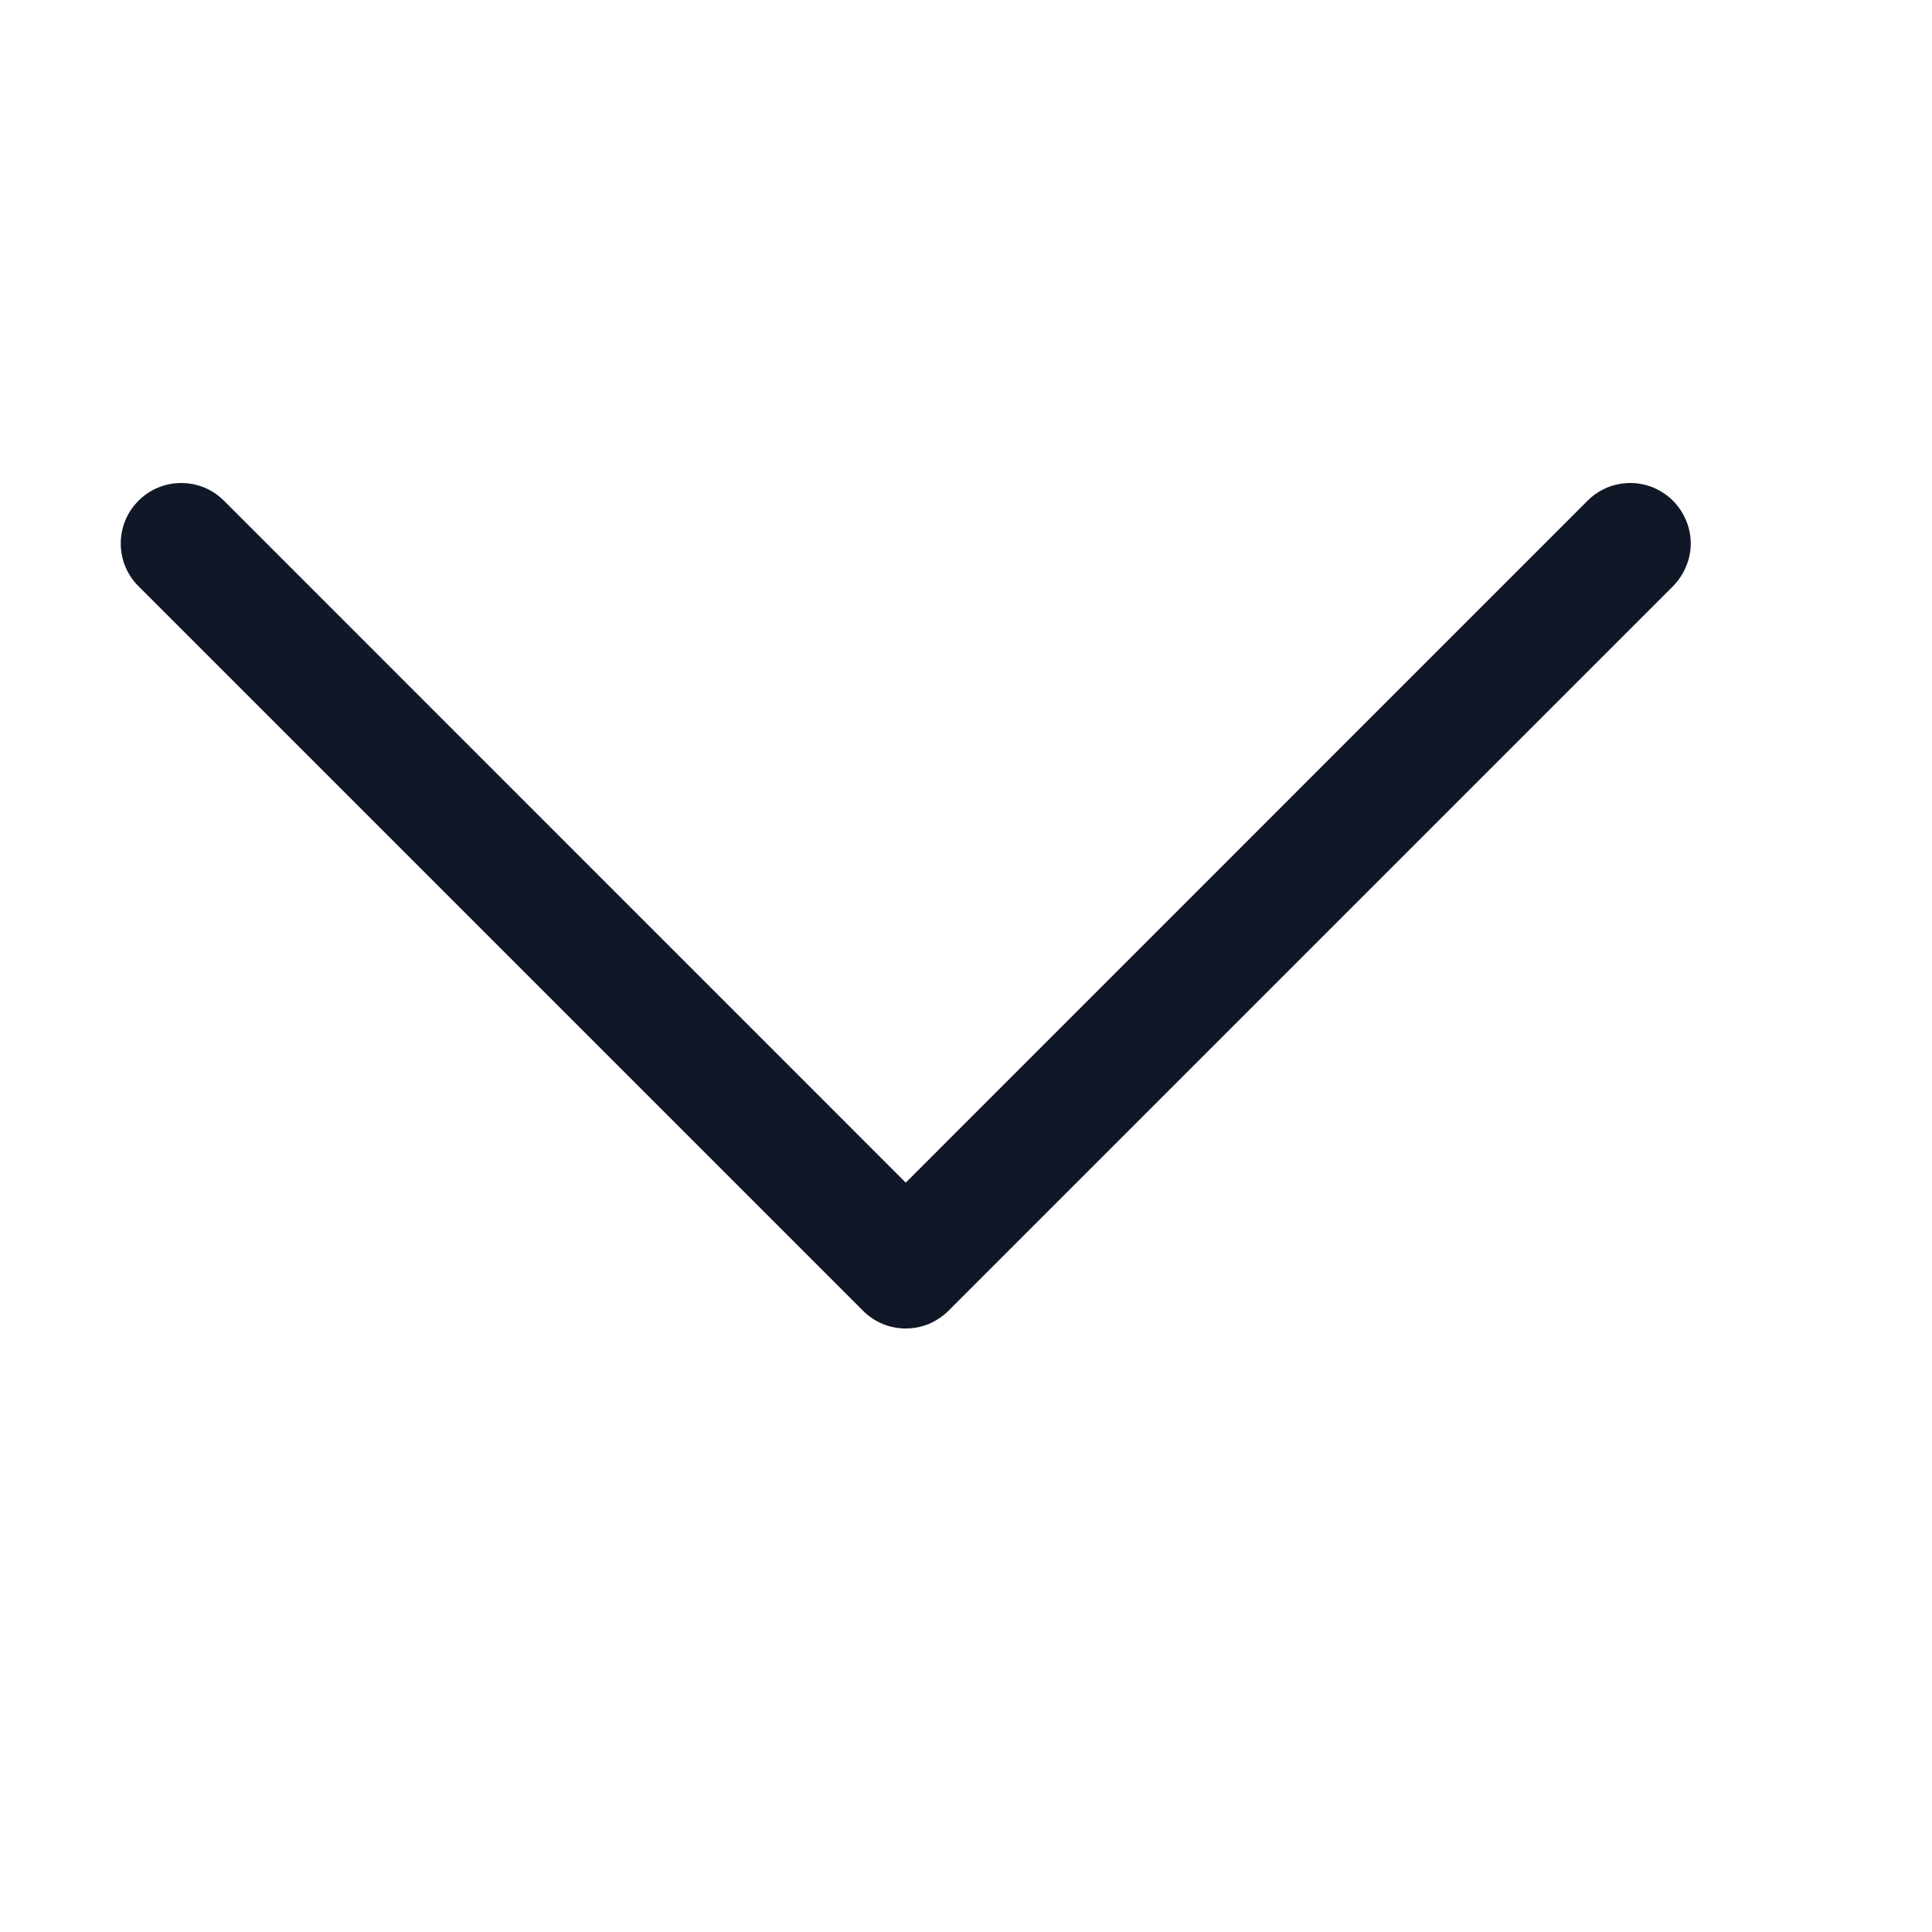
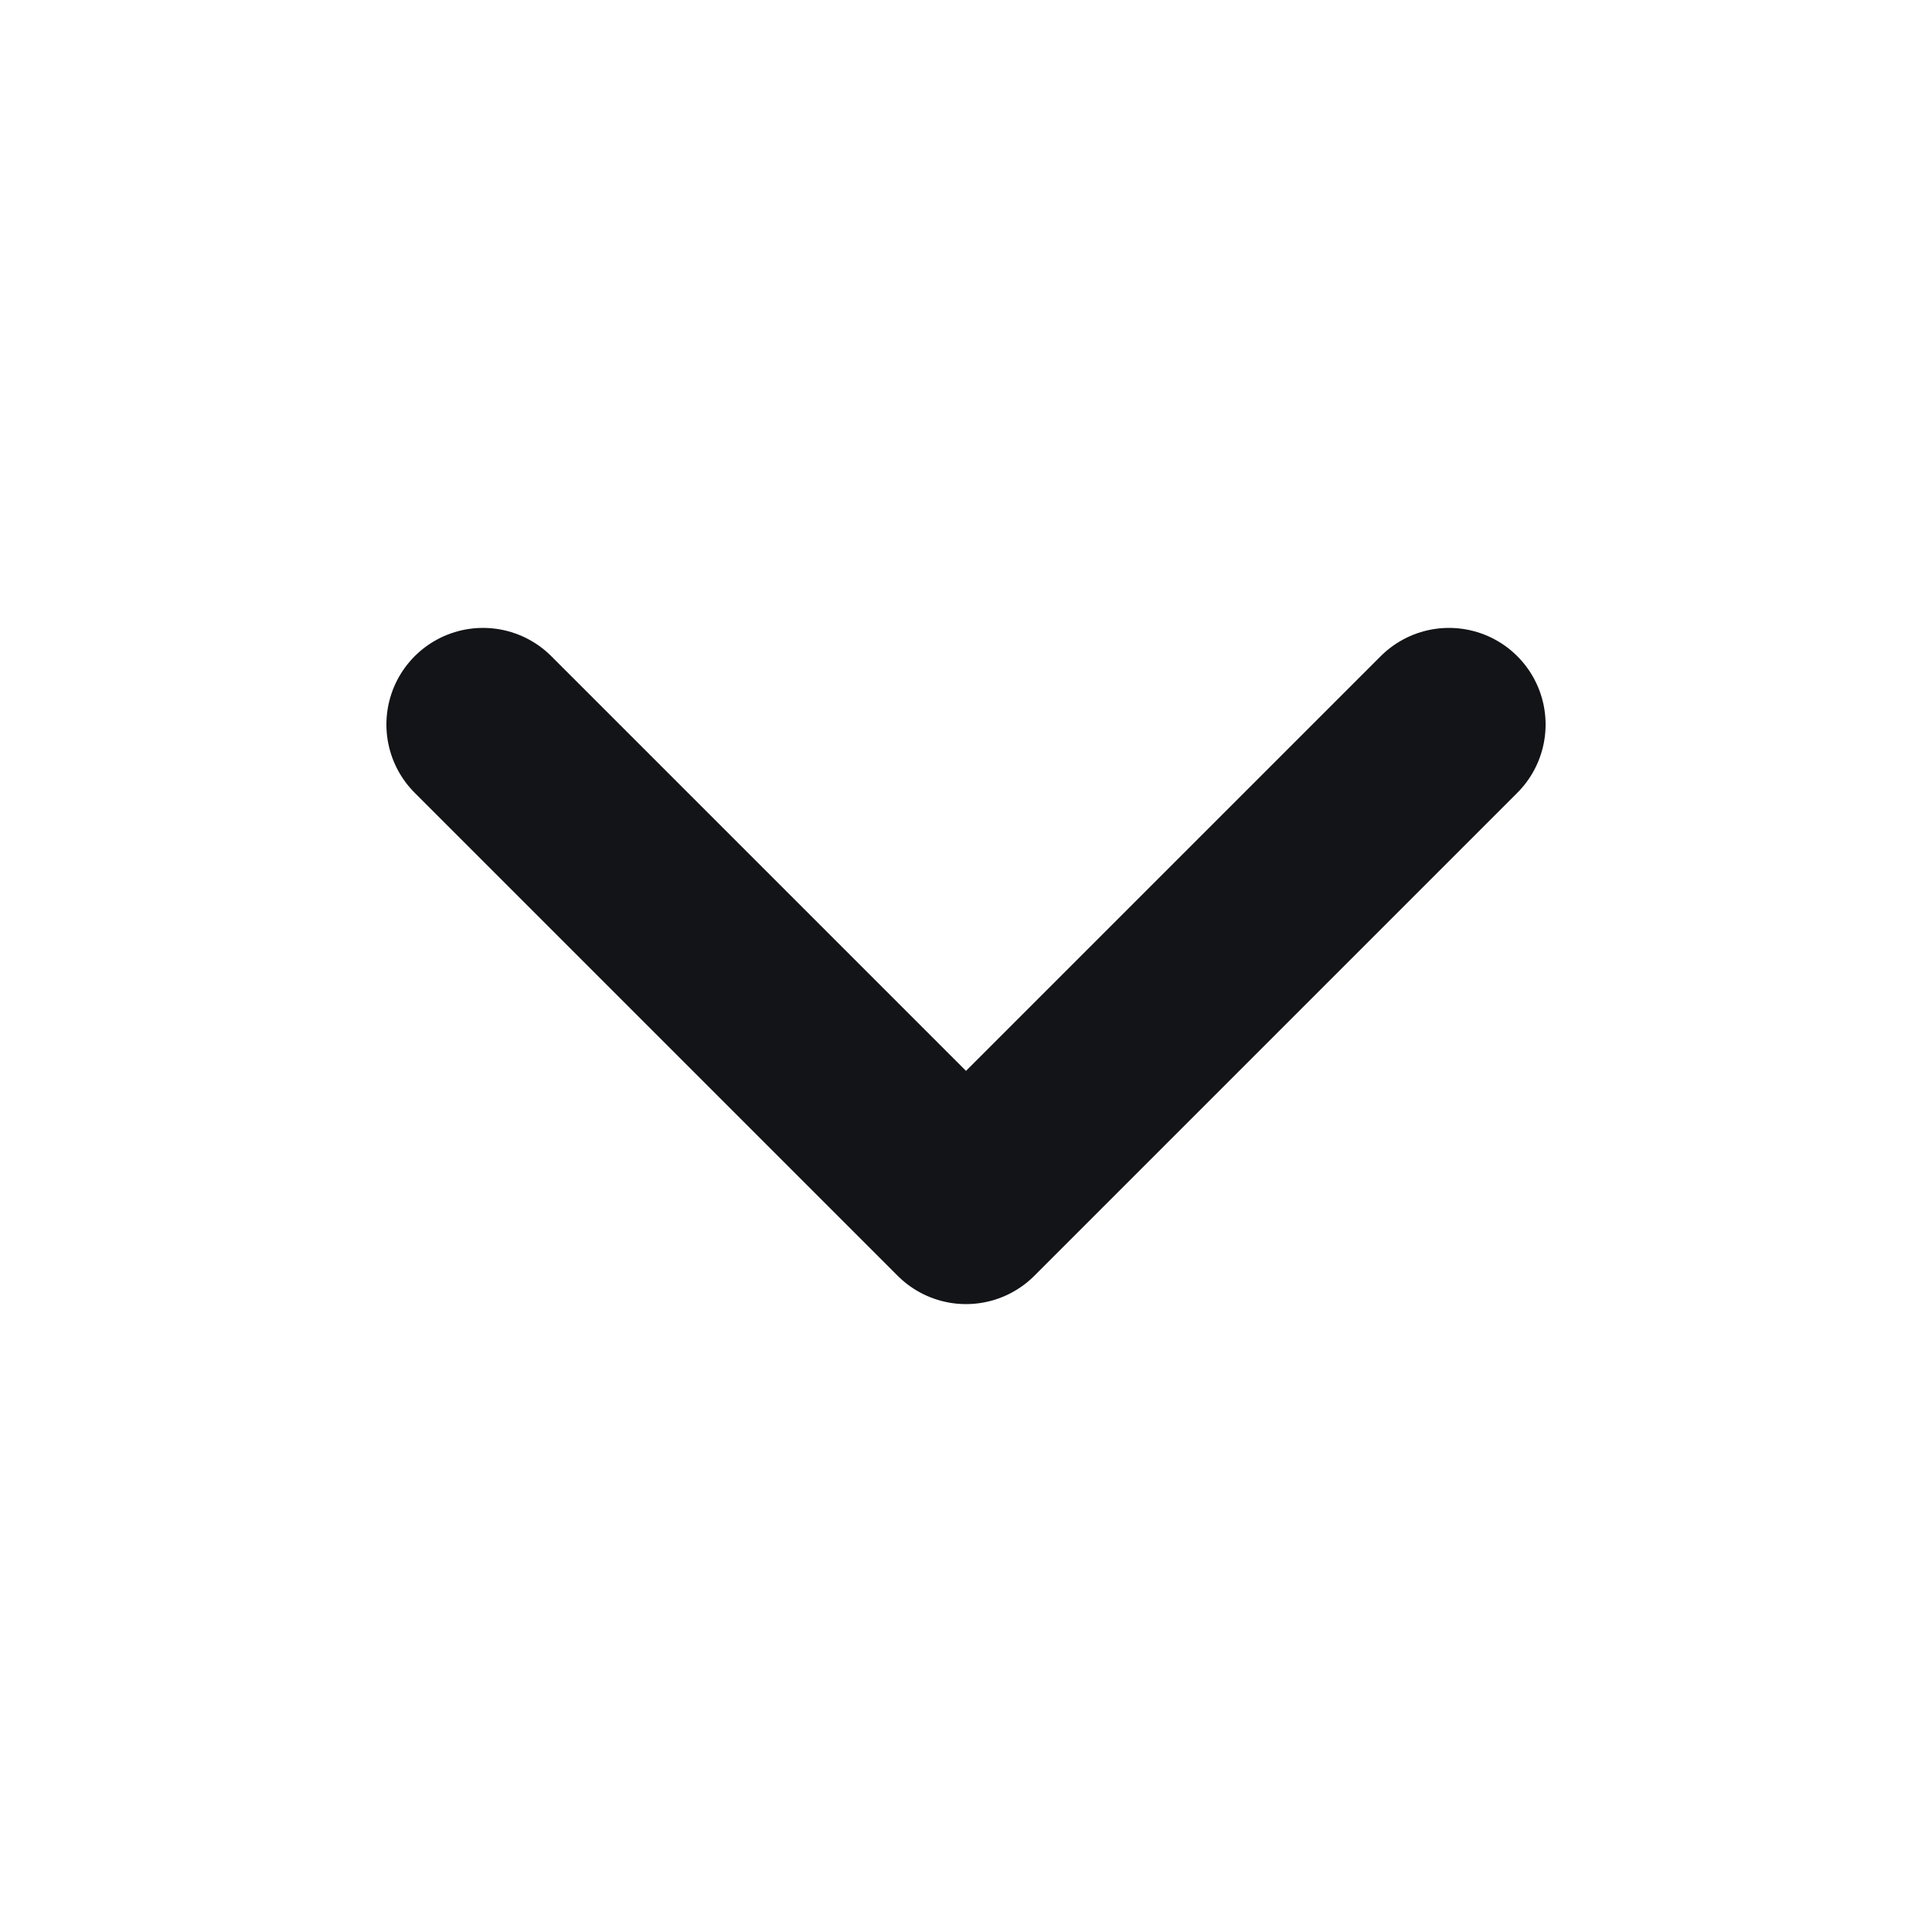
- <svg xmlns="http://www.w3.org/2000/svg" width="16" height="16" viewBox="0 0 16 16" fill="none">
-   <path fill-rule="evenodd" clip-rule="evenodd" d="M1.147 4.147C1.193 4.1 1.249 4.063 1.309 4.038C1.37 4.013 1.435 4 1.501 4C1.567 4 1.632 4.013 1.693 4.038C1.753 4.063 1.808 4.1 1.855 4.147L7.501 9.794L13.147 4.147C13.193 4.1 13.249 4.064 13.309 4.038C13.37 4.013 13.435 4 13.501 4C13.567 4 13.632 4.013 13.693 4.038C13.753 4.064 13.808 4.1 13.855 4.147C13.901 4.193 13.938 4.249 13.963 4.309C13.989 4.37 14.002 4.435 14.002 4.501C14.002 4.567 13.989 4.632 13.963 4.692C13.938 4.753 13.901 4.808 13.855 4.855L7.855 10.855C7.808 10.902 7.753 10.938 7.693 10.964C7.632 10.989 7.567 11.002 7.501 11.002C7.435 11.002 7.37 10.989 7.309 10.964C7.249 10.938 7.193 10.902 7.147 10.855L1.147 4.855C1.1 4.808 1.063 4.753 1.038 4.693C1.013 4.632 1 4.567 1 4.501C1 4.435 1.013 4.37 1.038 4.309C1.063 4.249 1.1 4.193 1.147 4.147Z" fill="#101828" />
+ <svg xmlns="http://www.w3.org/2000/svg" width="20" height="20" viewBox="0 0 20 20" fill="none">
+   <path d="M5 7.5L10 12.5L15 7.5" stroke="#121417" stroke-width="2" stroke-linecap="round" stroke-linejoin="round" />
</svg>
